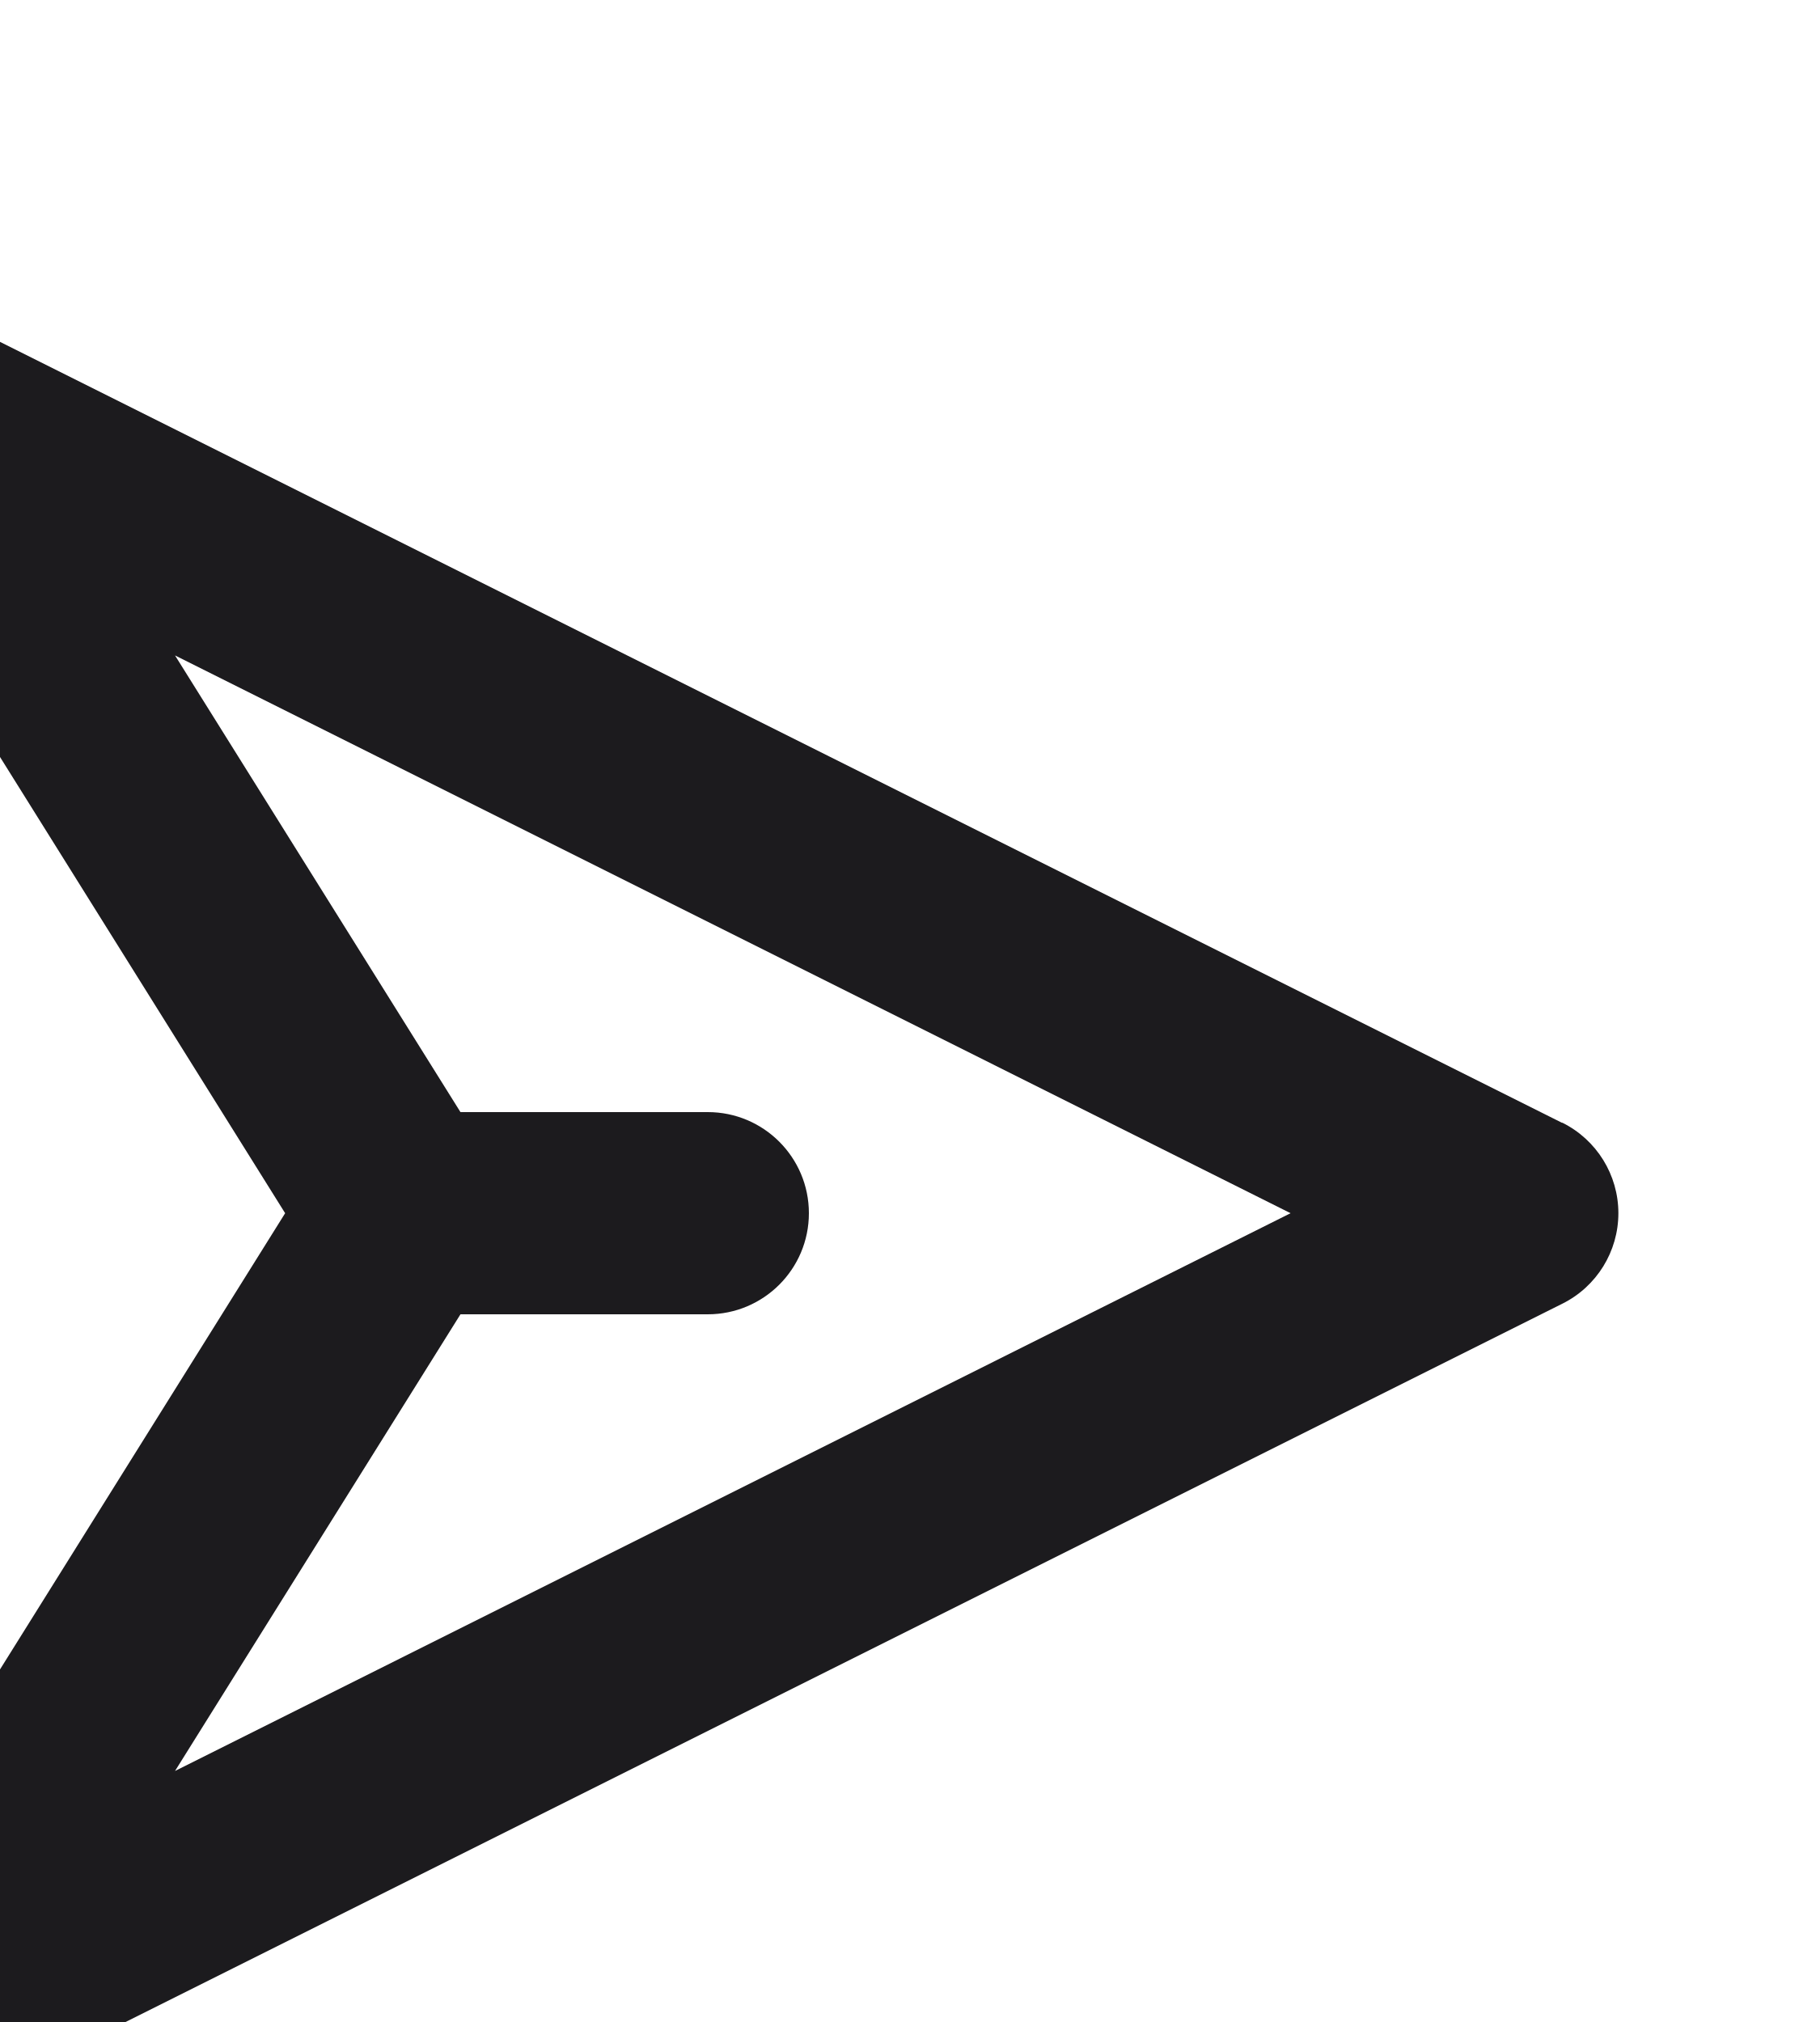
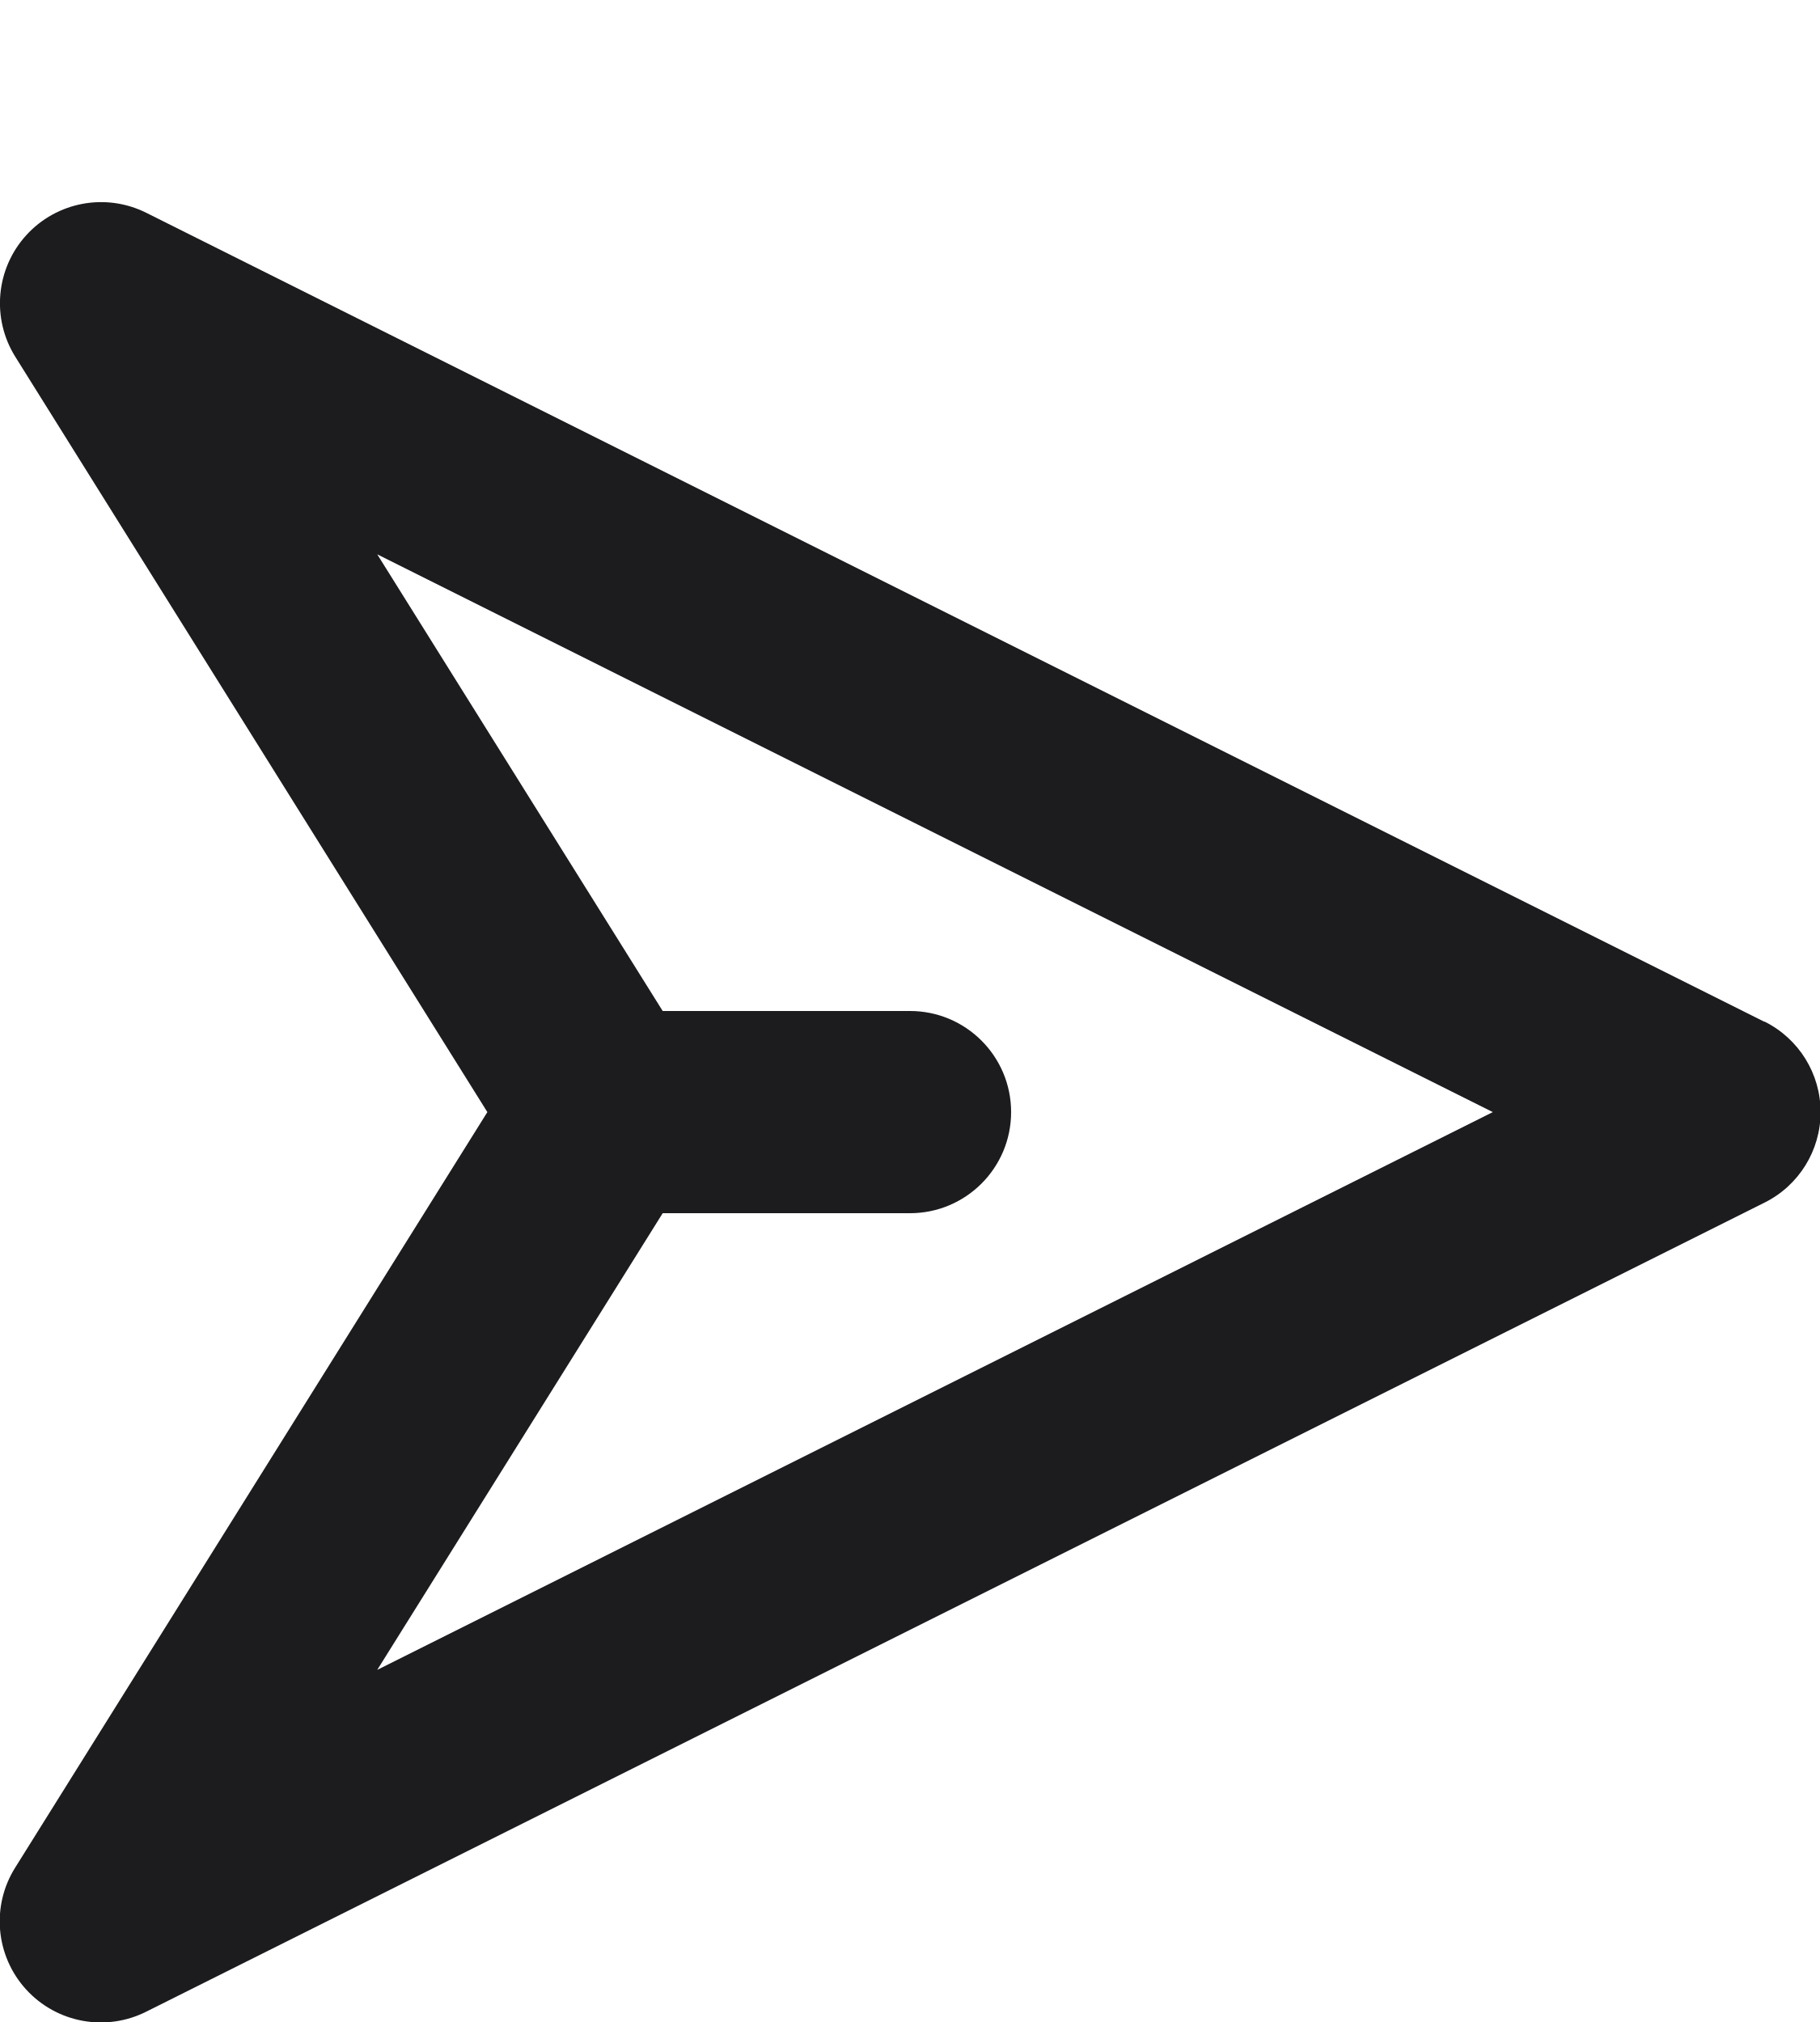
- <svg xmlns="http://www.w3.org/2000/svg" viewBox="5 0 18 20">
-   <g id="Send">
+ <svg xmlns="http://www.w3.org/2000/svg" viewBox="3 1 18 20">
+   <g>
    <path d="M20.447,11.105l-16-8A1,1,0,0,0,3.152,4.53L7.82,12,3.152,19.47a1,1,0,0,0,1.3,1.425l16-8a1,1,0,0,0,0-1.79ZM6.731,17.517,9.554,13H12a1,1,0,0,0,0-2H9.554L6.731,6.483,17.764,12Z" style="fill:#1c1b1e" />
  </g>
</svg>
